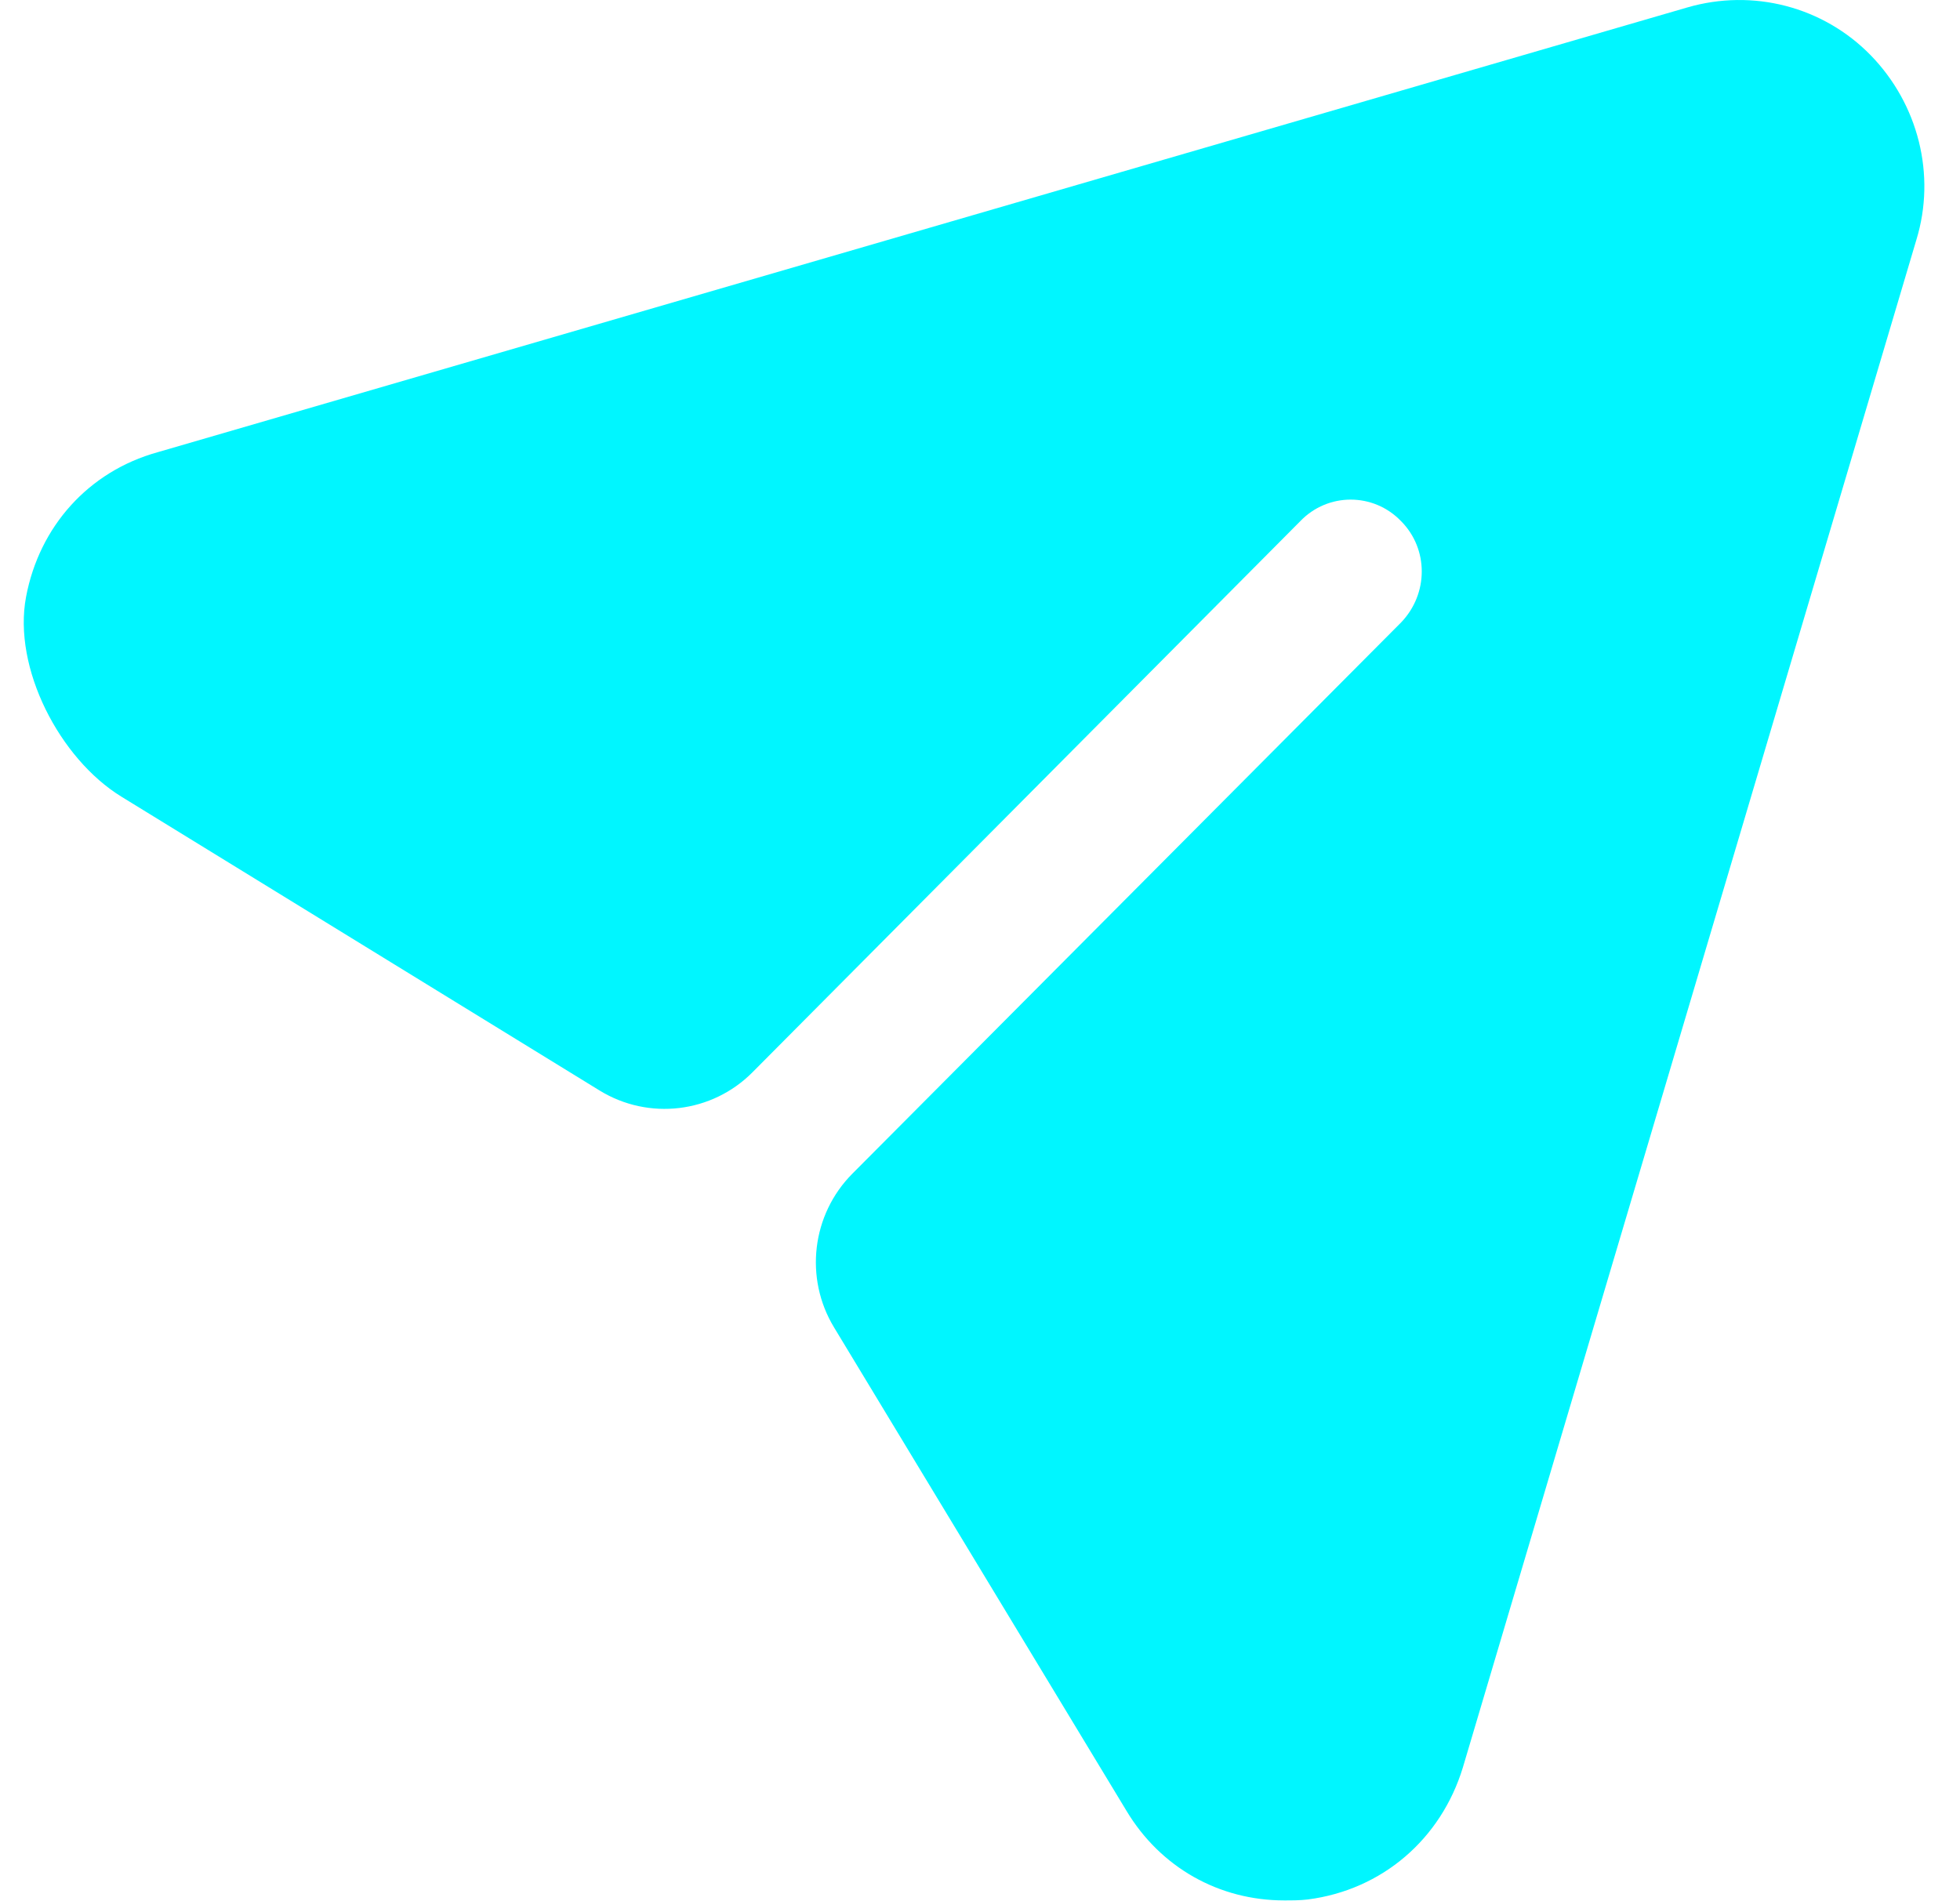
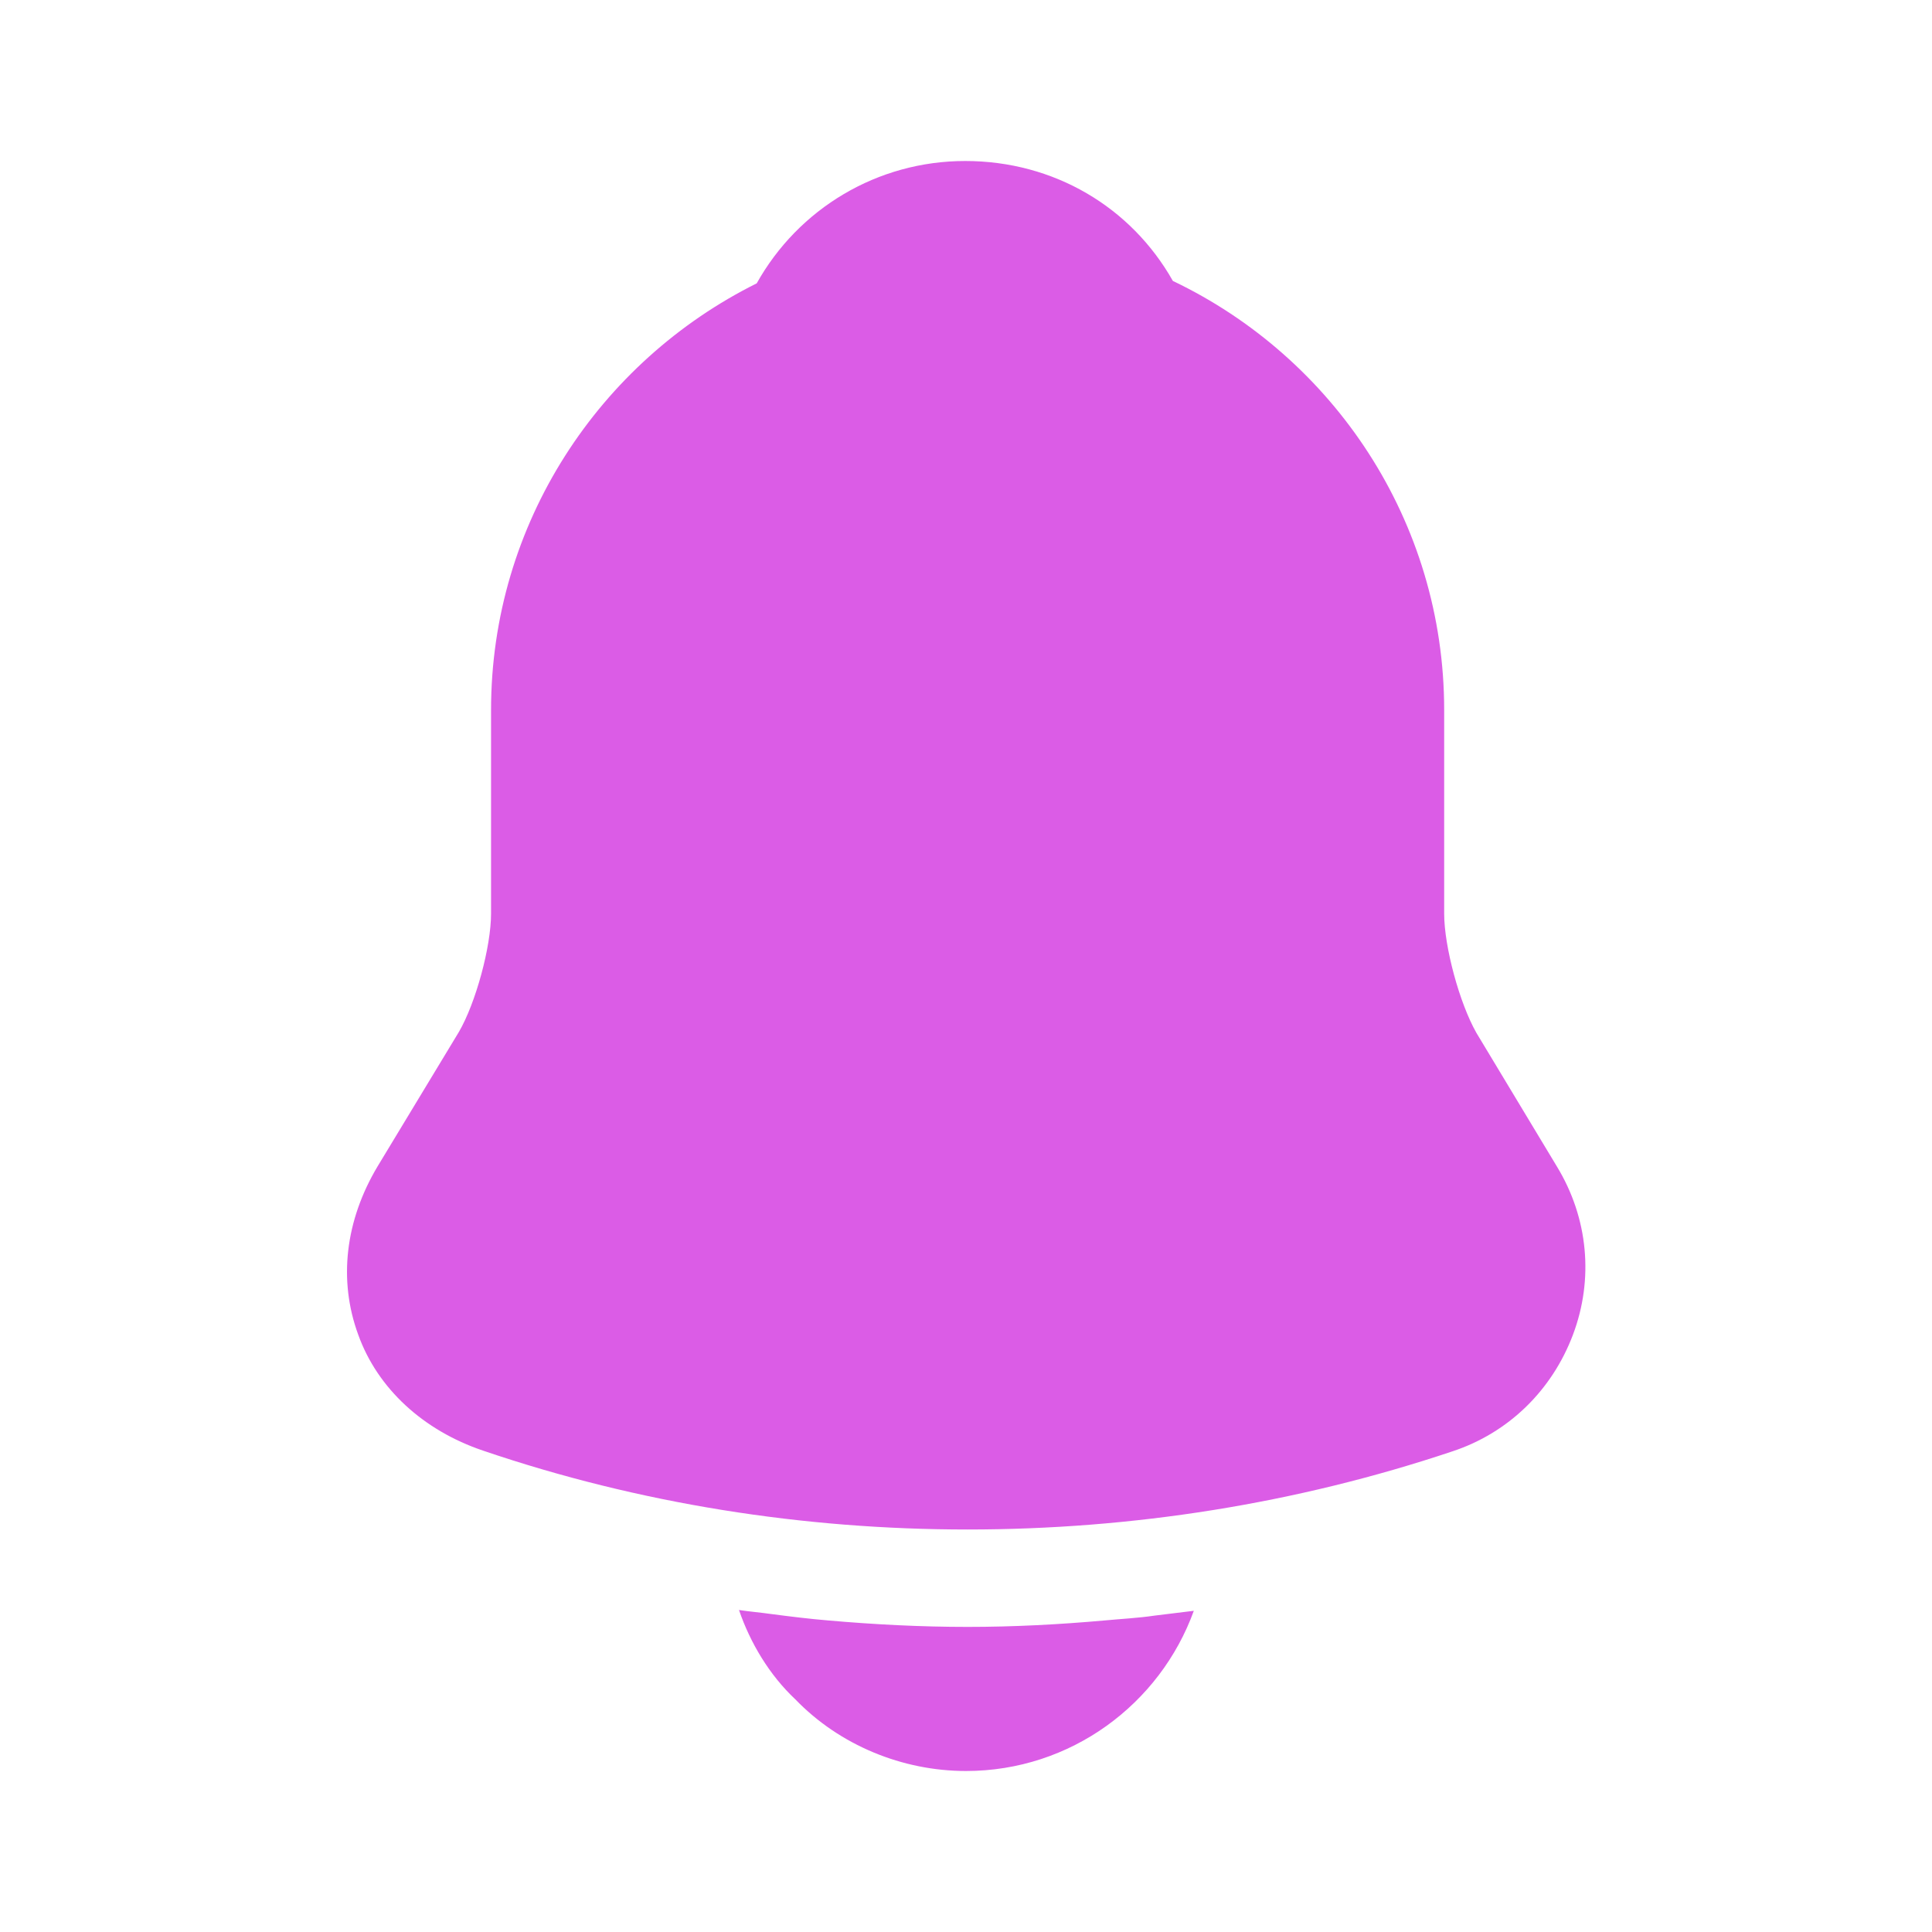
- <svg xmlns="http://www.w3.org/2000/svg" width="33" height="32" viewBox="0 0 33 32" fill="none">
-   <path d="M31.497 0.931C30.696 0.11 29.512 -0.196 28.407 0.126L2.653 7.615C1.488 7.939 0.662 8.868 0.439 10.049C0.212 11.25 1.006 12.776 2.043 13.414L10.096 18.363C10.922 18.87 11.988 18.743 12.671 18.054L21.893 8.775C22.357 8.292 23.125 8.292 23.589 8.775C24.054 9.242 24.054 9.999 23.589 10.482L14.352 19.762C13.667 20.45 13.539 21.521 14.043 22.352L18.963 30.486C19.54 31.452 20.532 32 21.621 32C21.749 32 21.893 32 22.021 31.984C23.269 31.823 24.262 30.969 24.63 29.761L32.265 4.04C32.601 2.944 32.297 1.753 31.497 0.931" fill="#00F6FF" />
+ <svg xmlns="http://www.w3.org/2000/svg" width="33px" height="33px" viewBox="0 0 24 24" fill="none">
+   <g id="SVGRepo_bgCarrier" stroke-width="0" />
+   <g id="SVGRepo_tracerCarrier" stroke-linecap="round" stroke-linejoin="round" />
+   <g id="SVGRepo_iconCarrier">
+     <path d="M19.34 14.49L18.34 12.83C18.13 12.46 17.94 11.76 17.94 11.35V8.82C17.94 6.47 16.56 4.44 14.57 3.49C14.05 2.57 13.09 2 11.99 2C10.9 2 9.92 2.59 9.4 3.52C7.45 4.49 6.1 6.5 6.1 8.82V11.35C6.1 11.76 5.91 12.46 5.7 12.82L4.69 14.49C4.29 15.16 4.2 15.9 4.45 16.58C4.69 17.25 5.26 17.77 6 18.02C7.94 18.68 9.98 19 12.02 19C14.06 19 16.1 18.68 18.04 18.03C18.74 17.8 19.28 17.27 19.54 16.58C19.8 15.89 19.73 15.13 19.34 14.49Z" fill="#db5ce6" />
+     <path d="M14.83 20.01C14.41 21.17 13.3 22 12 22C11.21 22 10.43 21.68 9.88 21.11C9.56 20.81 9.32 20.41 9.18 20C9.31 20.02 9.44 20.03 9.58 20.05C9.81 20.08 10.05 20.11 10.29 20.13C10.86 20.18 11.44 20.21 12.02 20.21C12.59 20.21 13.16 20.18 13.72 20.13C13.93 20.11 14.14 20.1 14.34 20.07C14.5 20.05 14.66 20.03 14.83 20.01Z" fill="#db5ce6" />
+   </g>
</svg>
